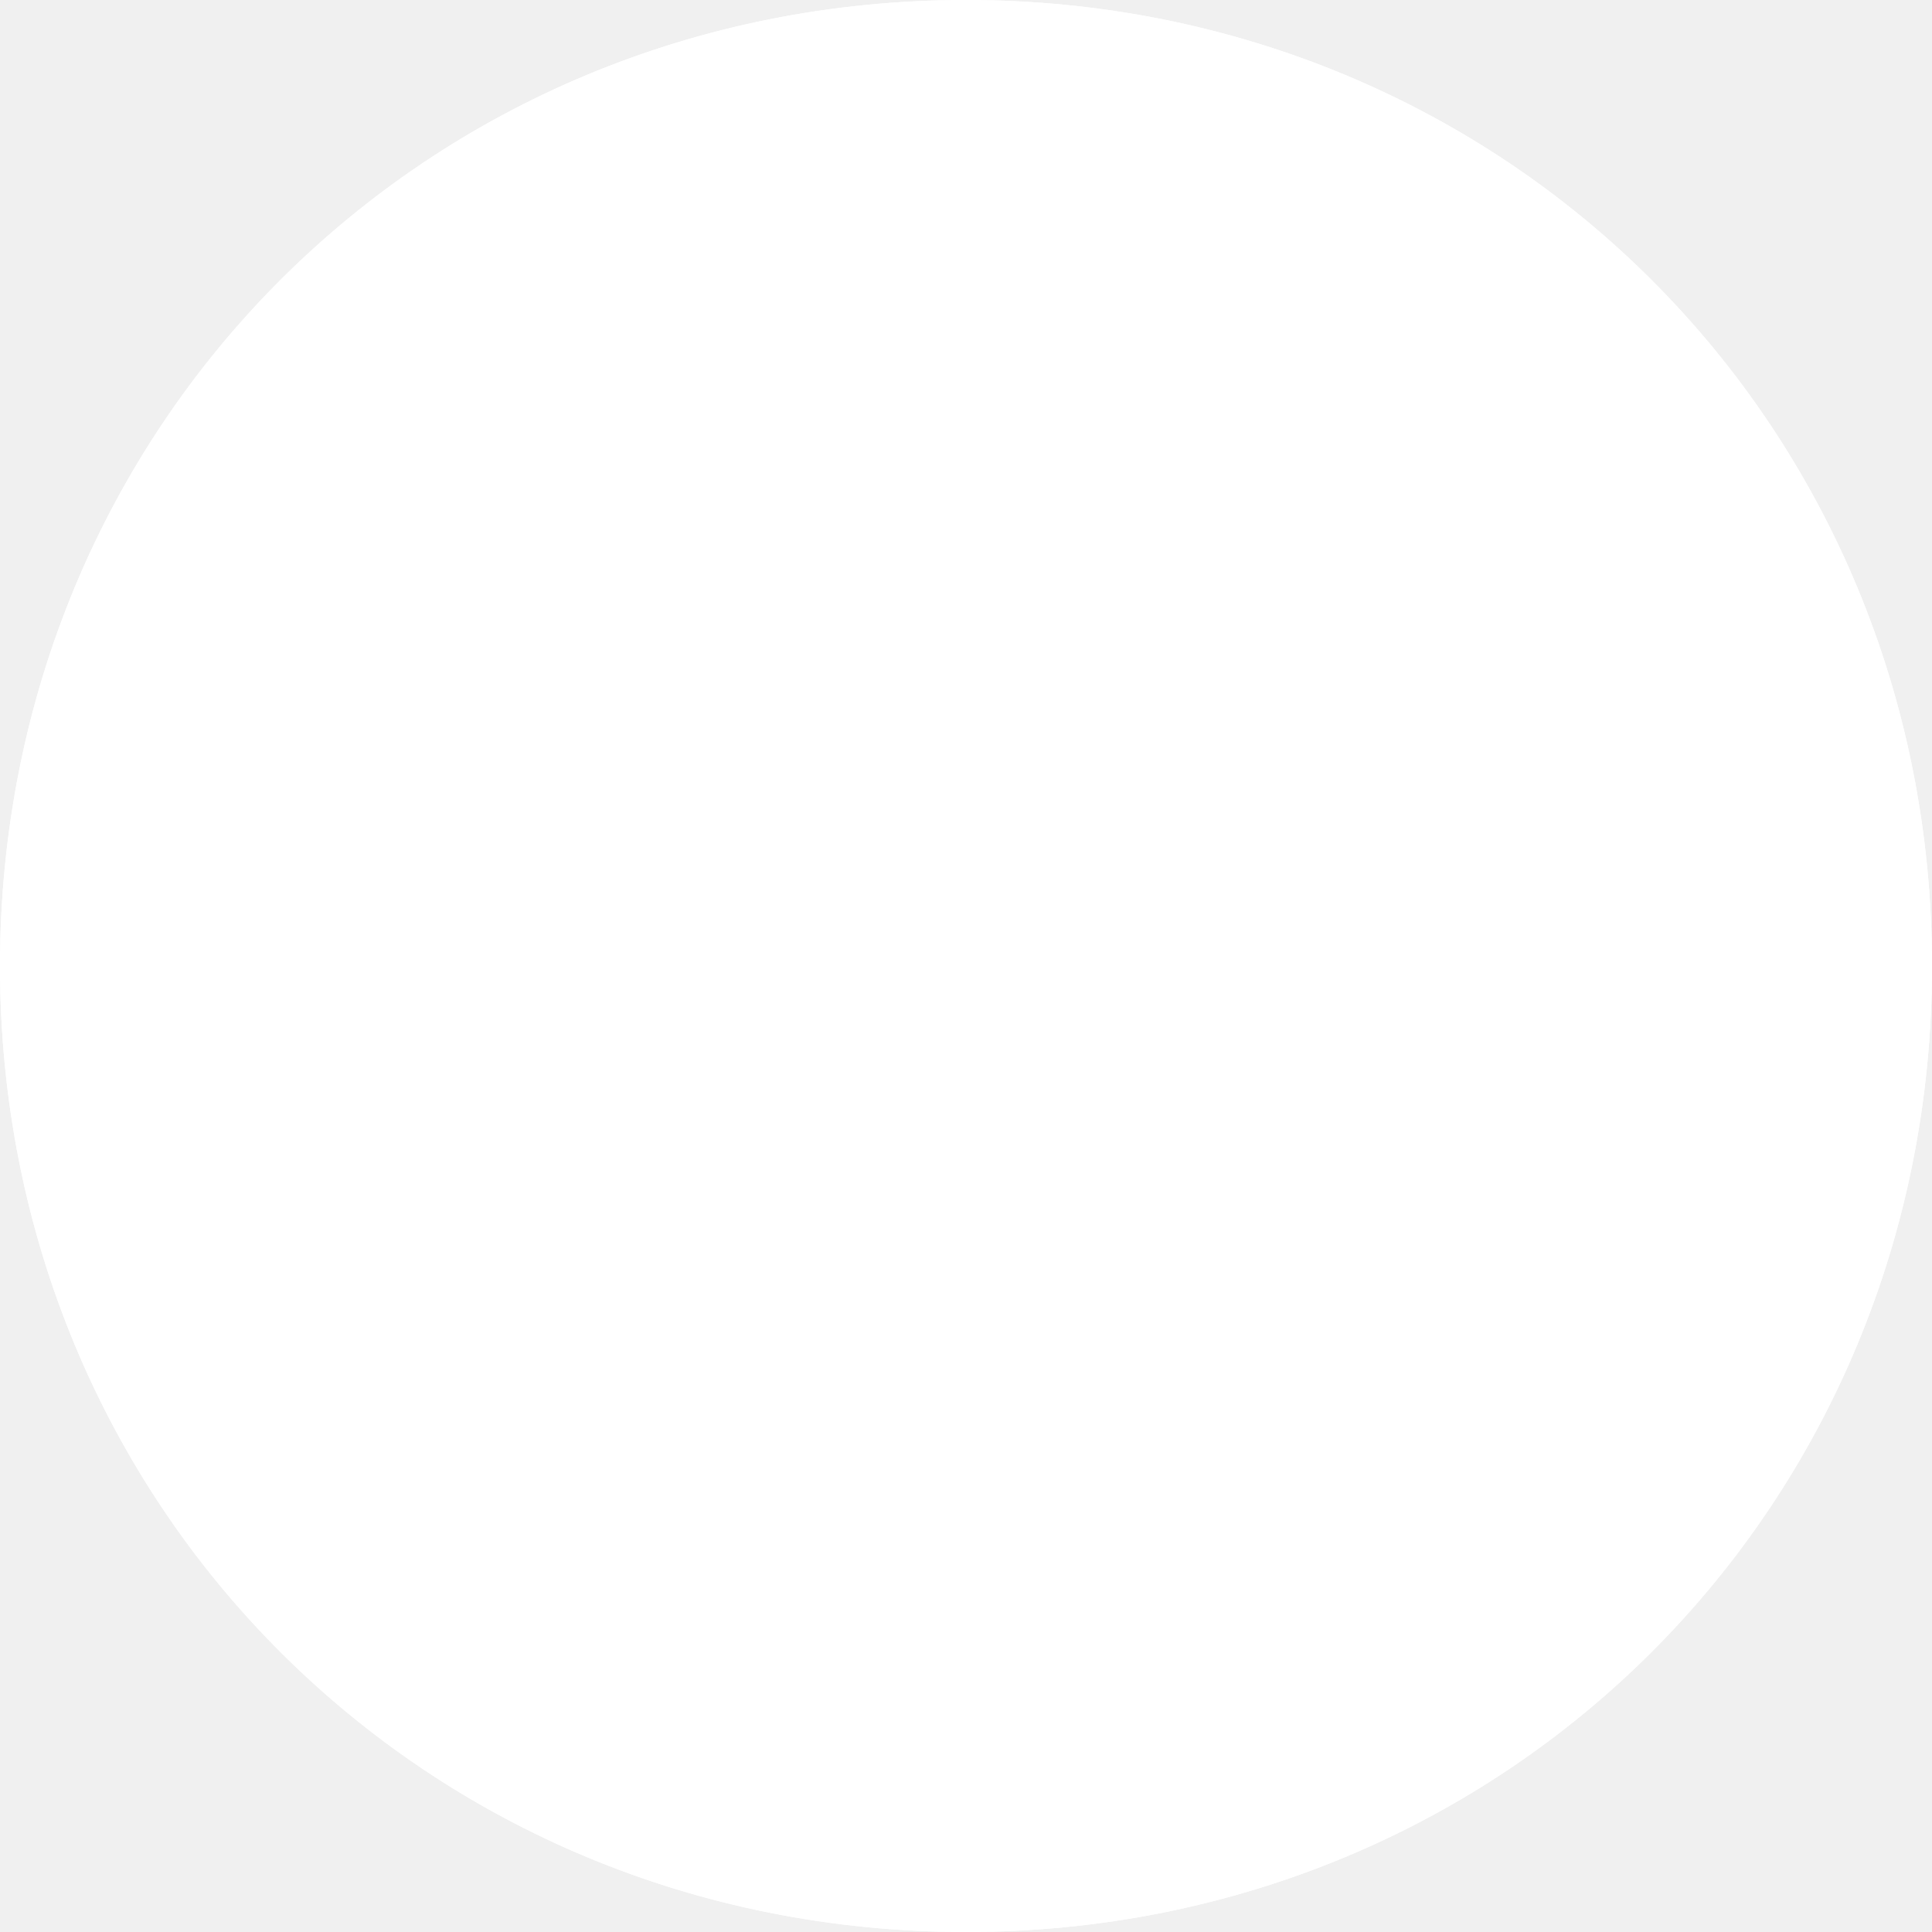
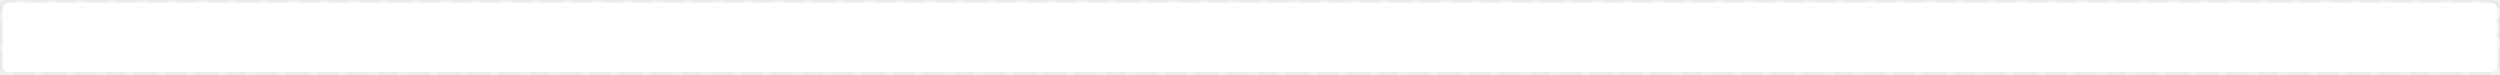
- <svg xmlns="http://www.w3.org/2000/svg" version="1.1" width="25px" height="25px">
-   <g transform="matrix(1 0 0 1 -924 -1376 )">
-     <path d="M 936.5 1376  C 943.5 1376  949 1381.5  949 1388.5  C 949 1395.5  943.5 1401  936.5 1401  C 929.5 1401  924 1395.5  924 1388.5  C 924 1381.5  929.5 1376  936.5 1376  Z " fill-rule="nonzero" fill="#ffffff" stroke="none" />
-     <path d="M 936.5 1376.5  C 943.22 1376.5  948.5 1381.78  948.5 1388.5  C 948.5 1395.22  943.22 1400.5  936.5 1400.5  C 929.78 1400.5  924.5 1395.22  924.5 1388.5  C 924.5 1381.78  929.78 1376.5  936.5 1376.5  Z " stroke-width="1" stroke="#ffffff" fill="none" />
+ <svg xmlns="http://www.w3.org/2000/svg" version="1.1" width="1072px" height="32px">
+   <g transform="matrix(1 0 0 1 -311 -210 )">
+     <path d="M 312 214  A 3 3 0 0 1 315 211 L 1379 211  A 3 3 0 0 1 1382 214 L 1382 238  A 3 3 0 0 1 1379 241 L 315 241  A 3 3 0 0 1 312 238 L 312 214  Z " fill-rule="nonzero" fill="#ffffff" stroke="none" />
+     <path d="M 311.5 214  A 3.5 3.5 0 0 1 315 210.5 L 1379 210.5  A 3.5 3.5 0 0 1 1382.5 214 L 1382.5 238  A 3.5 3.5 0 0 1 1379 241.5 L 315 241.5  A 3.5 3.5 0 0 1 311.5 238 L 311.5 214  Z " stroke-width="1" stroke-dasharray="9,4" stroke="#e8e8e8" fill="none" stroke-dashoffset="0.5" />
  </g>
</svg>
